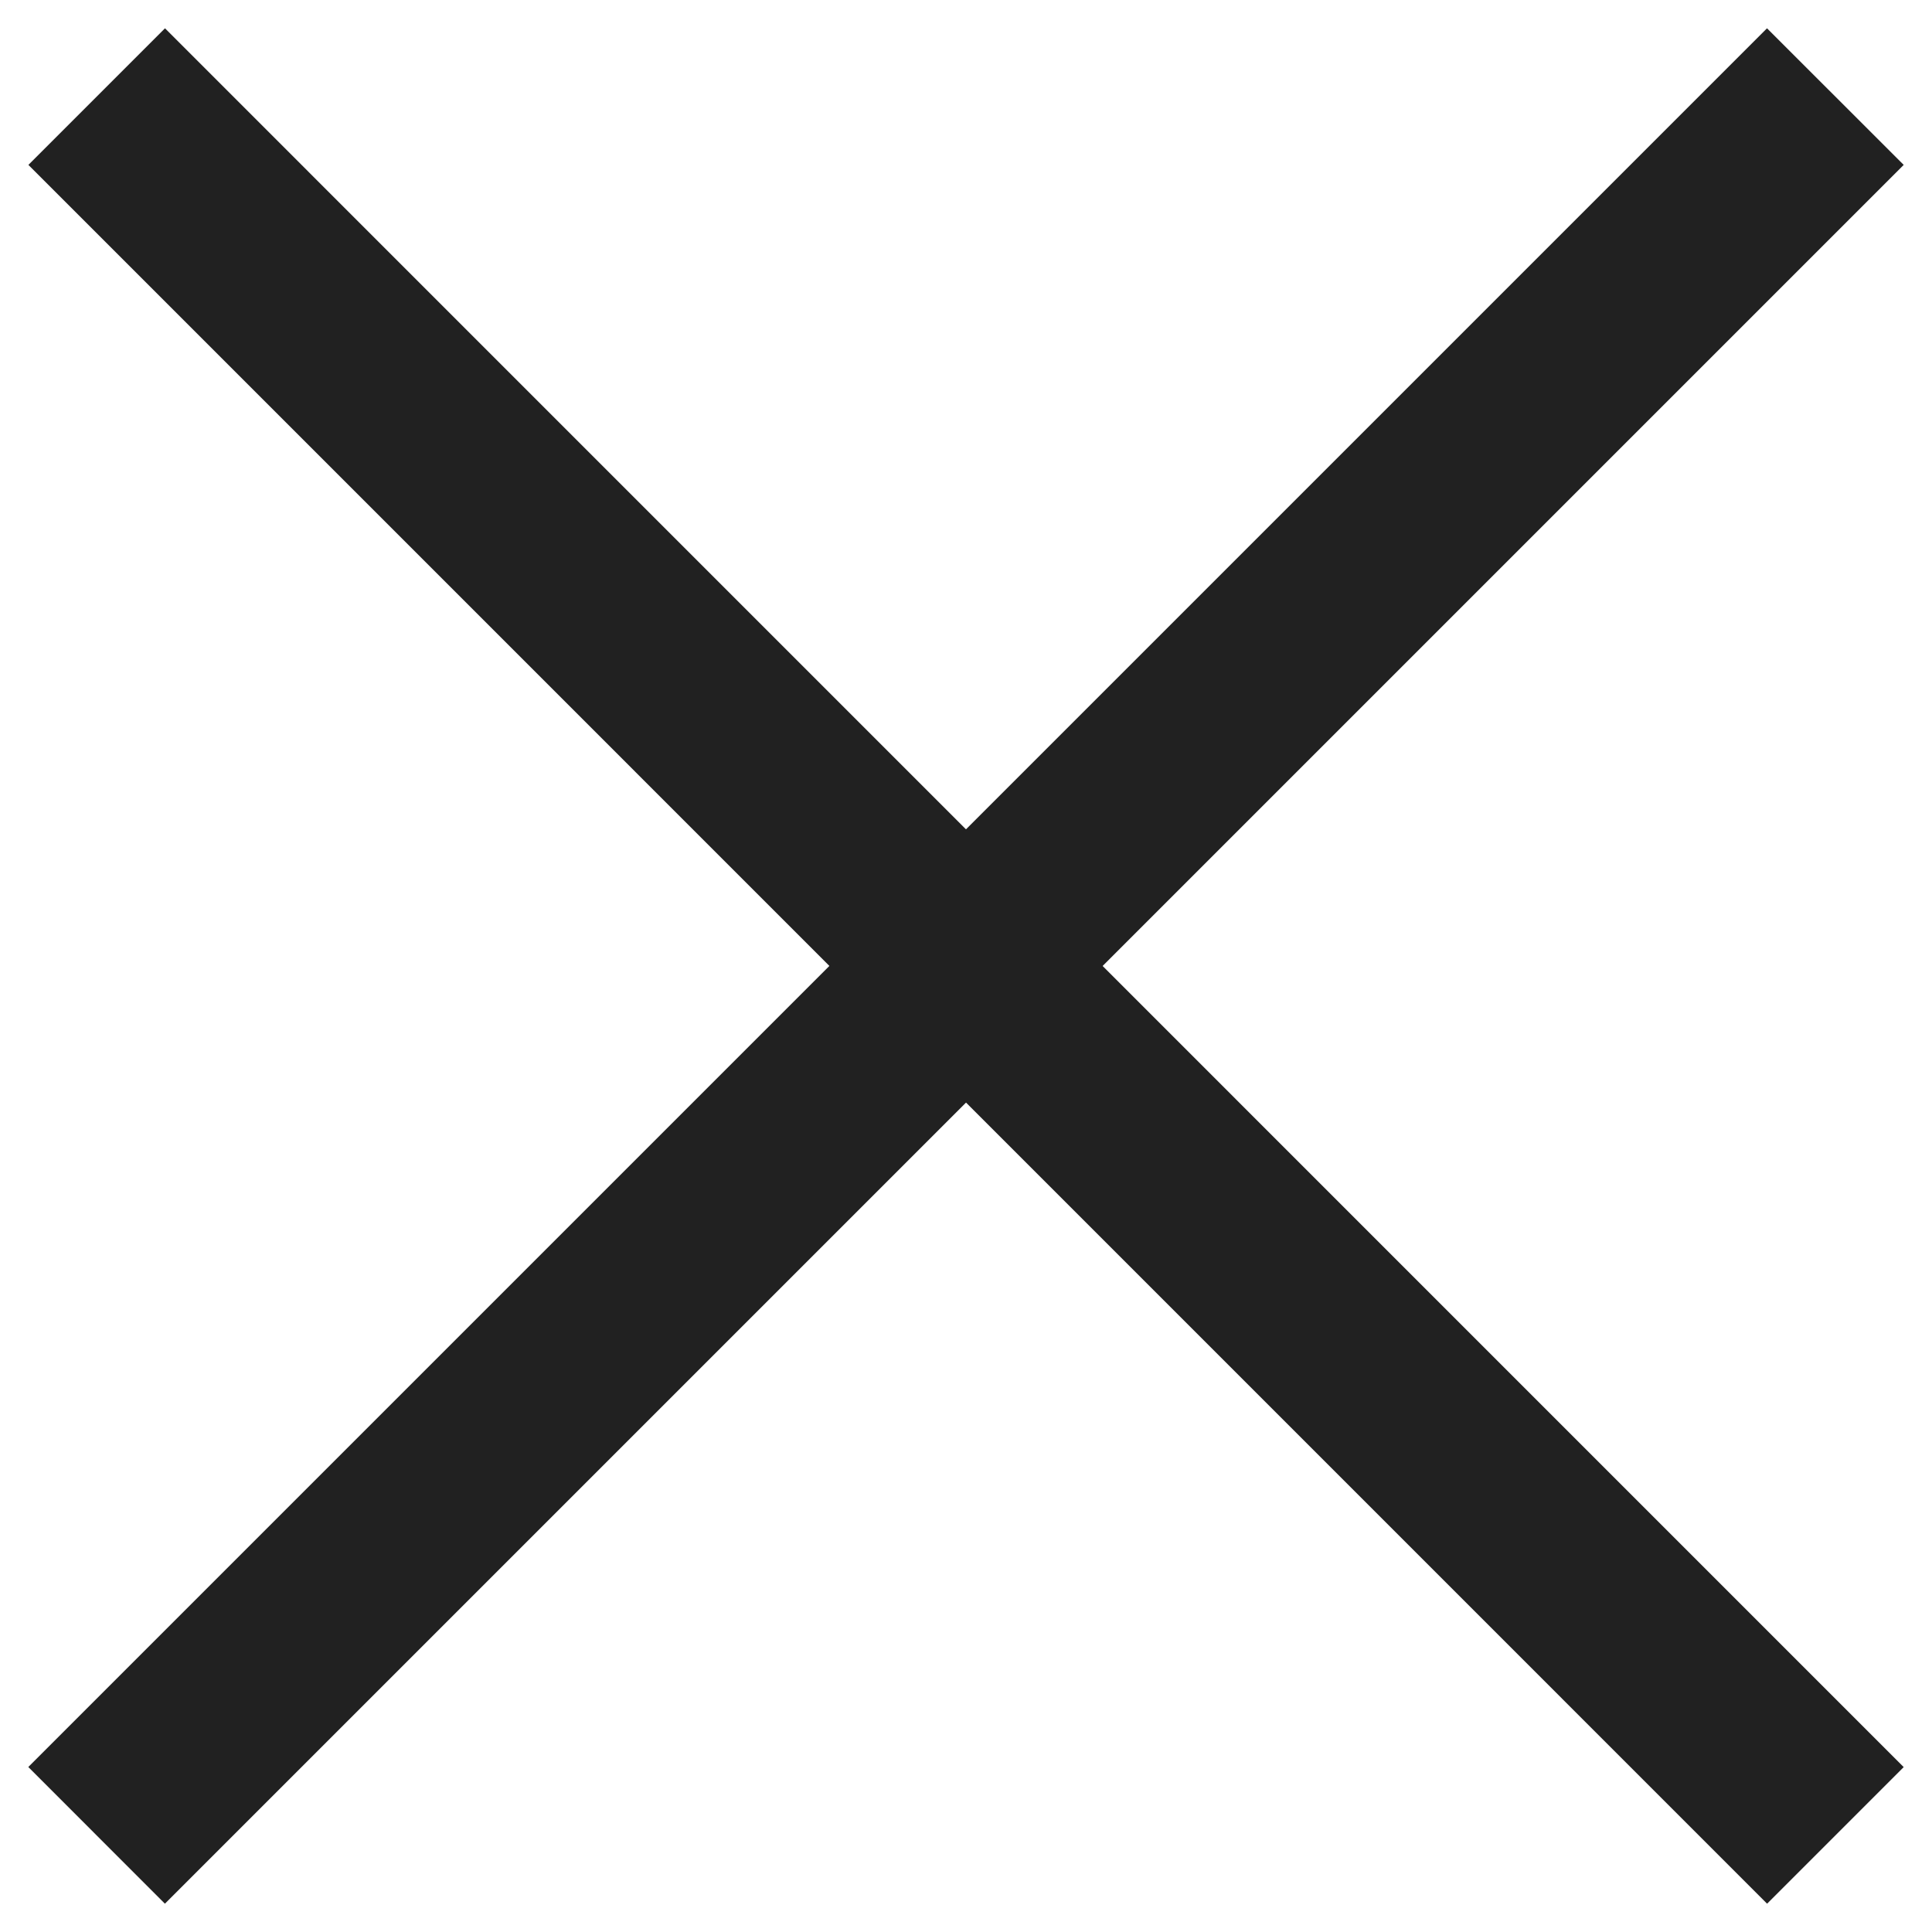
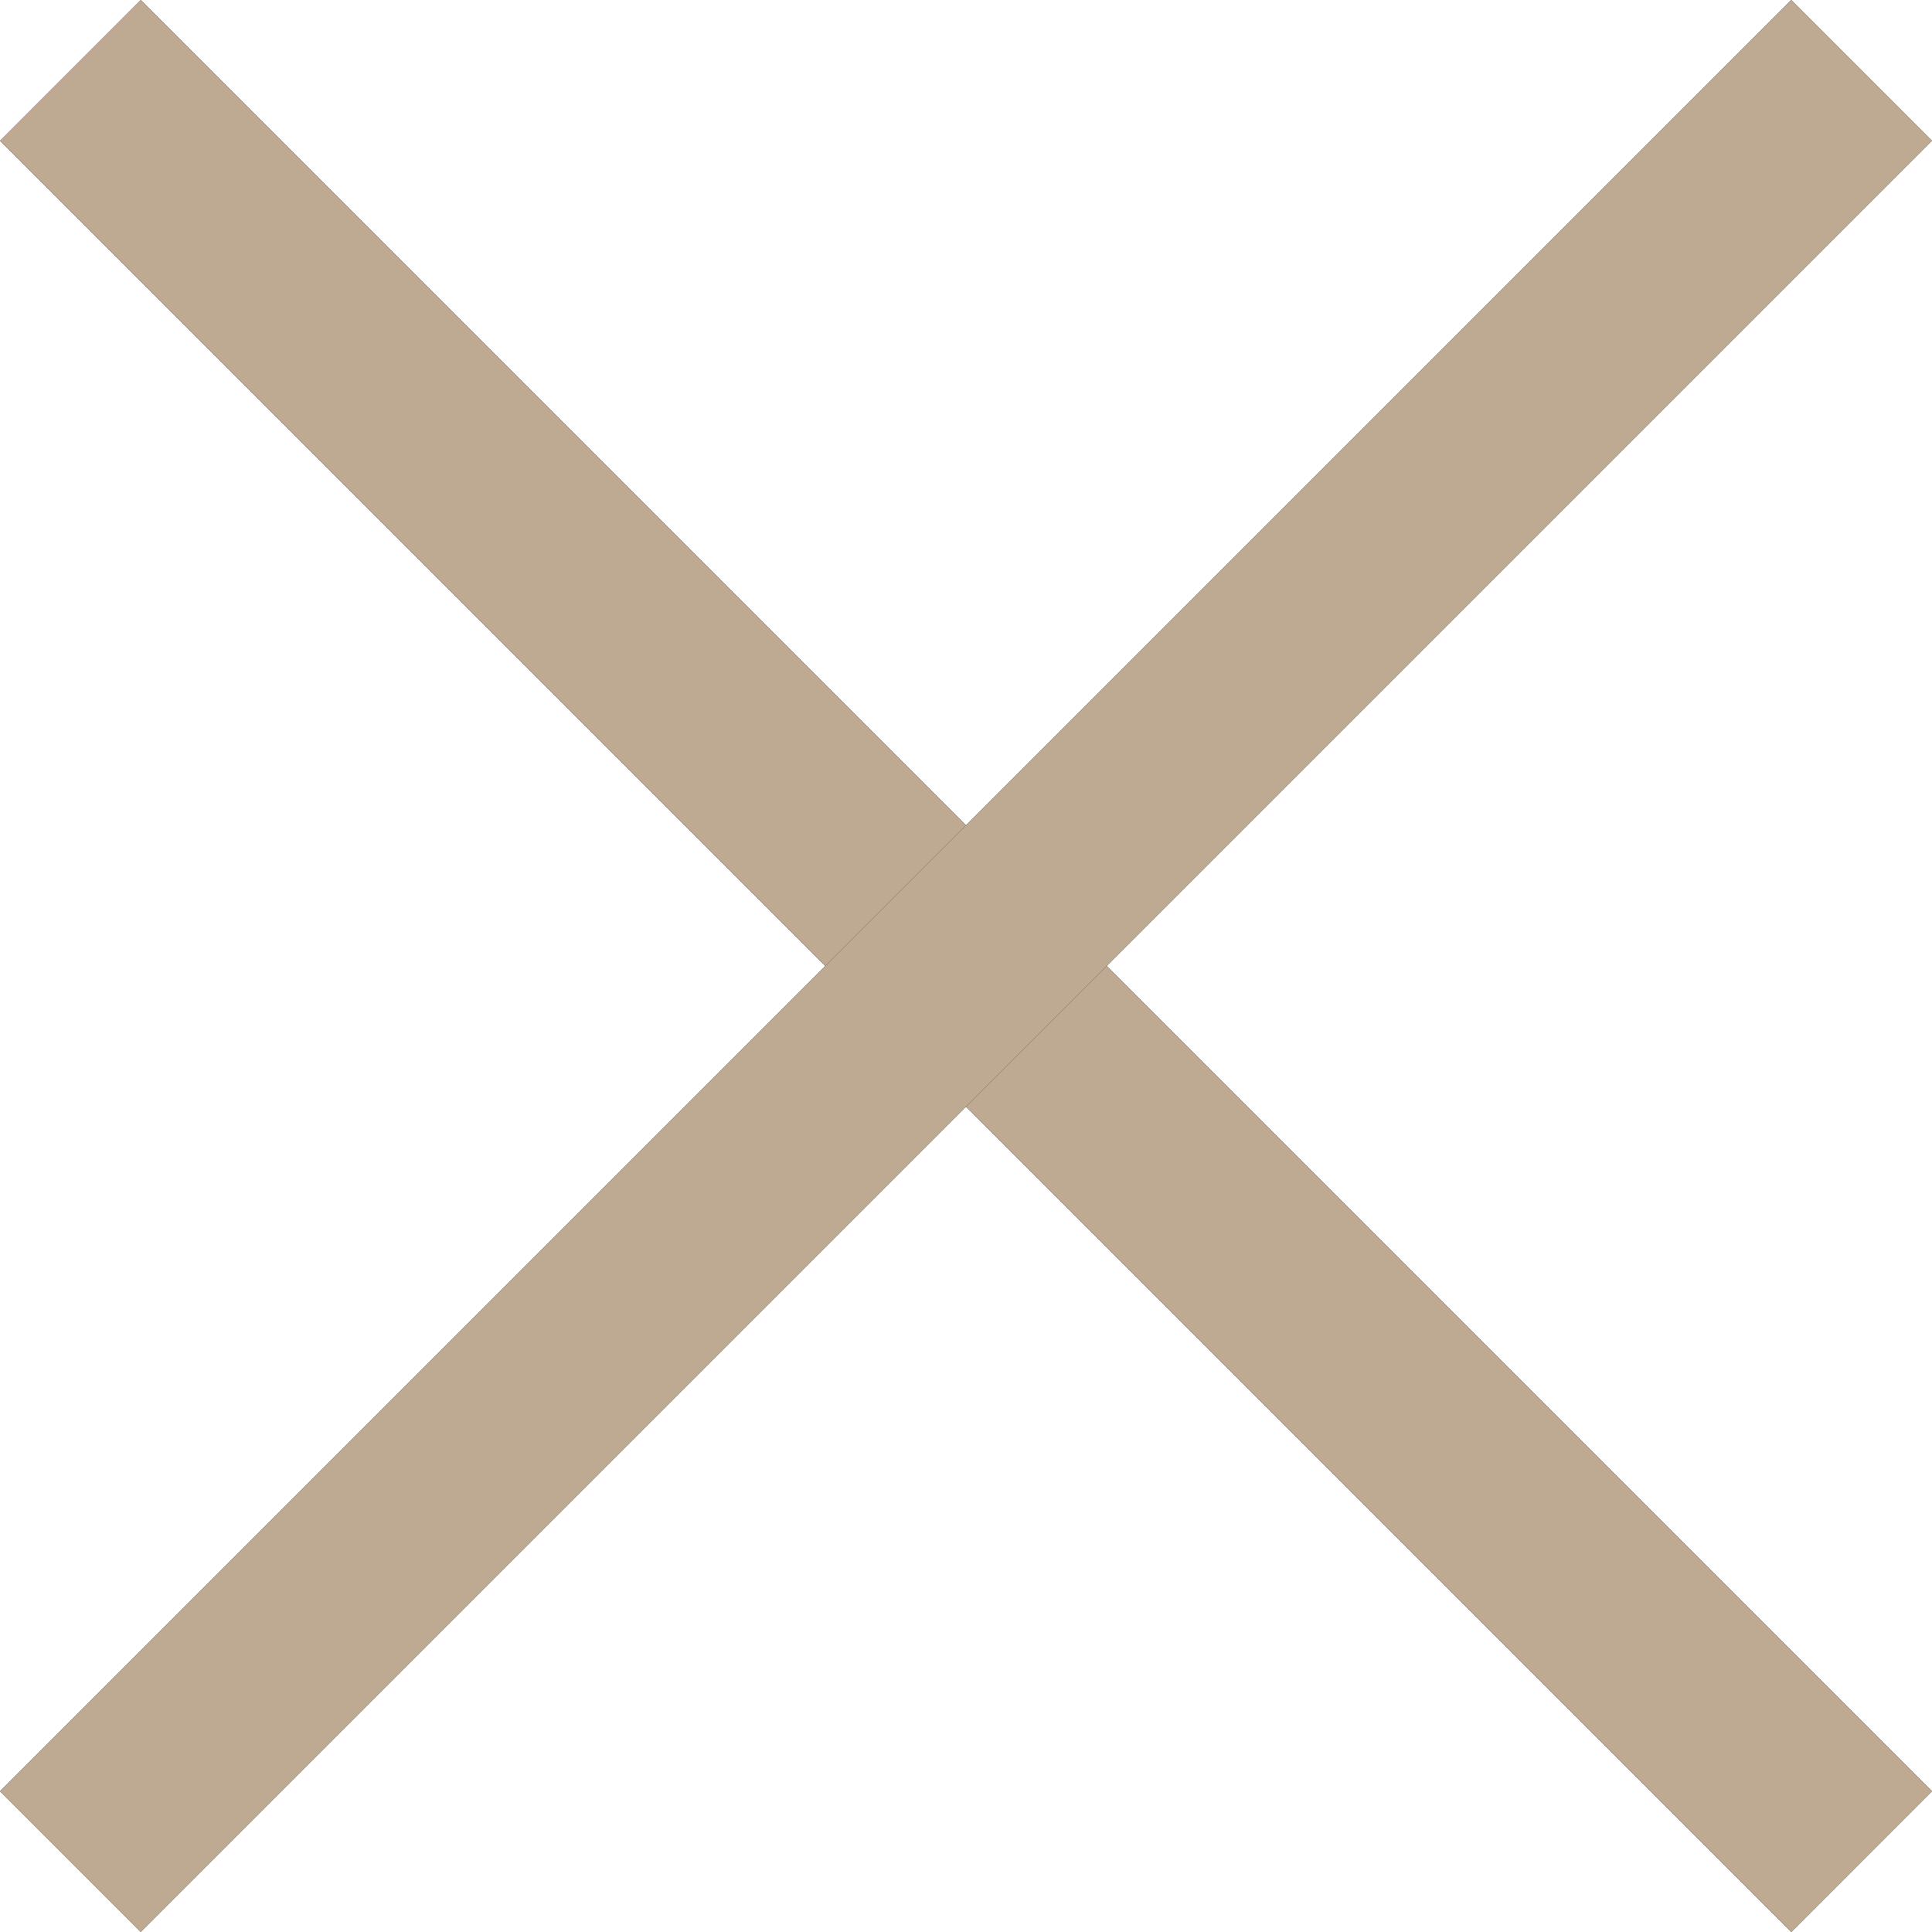
- <svg xmlns="http://www.w3.org/2000/svg" width="20" height="20" viewBox="0 0 20 20" fill="none">
-   <path fill-rule="evenodd" clip-rule="evenodd" d="M18.293 19.707L0.294 1.707L1.708 0.293L19.707 18.293L18.293 19.707Z" fill="#212121" />
-   <path fill-rule="evenodd" clip-rule="evenodd" d="M1.707 19.707L19.707 1.707L18.292 0.293L0.293 18.292L1.707 19.707Z" fill="#212121" />
+ <svg xmlns="http://www.w3.org/2000/svg" width="24" height="24" viewBox="0 0 24 24" fill="none">
+   <path fill-rule="evenodd" clip-rule="evenodd" d="M22.252 24L0.001 1.749L1.749 0L24 22.251L22.252 24Z" fill="#212121" />
+   <path fill-rule="evenodd" clip-rule="evenodd" d="M22.252 24L0.001 1.749L1.749 0L24 22.251L22.252 24Z" fill="#BEA992" />
+   <path fill-rule="evenodd" clip-rule="evenodd" d="M1.748 23.999L23.999 1.748L22.251 0L-9.36774e-06 22.251L1.748 23.999Z" fill="#212121" />
+   <path fill-rule="evenodd" clip-rule="evenodd" d="M1.748 23.999L23.999 1.748L22.251 0L-9.36774e-06 22.251L1.748 23.999Z" fill="#BEA992" />
</svg>
